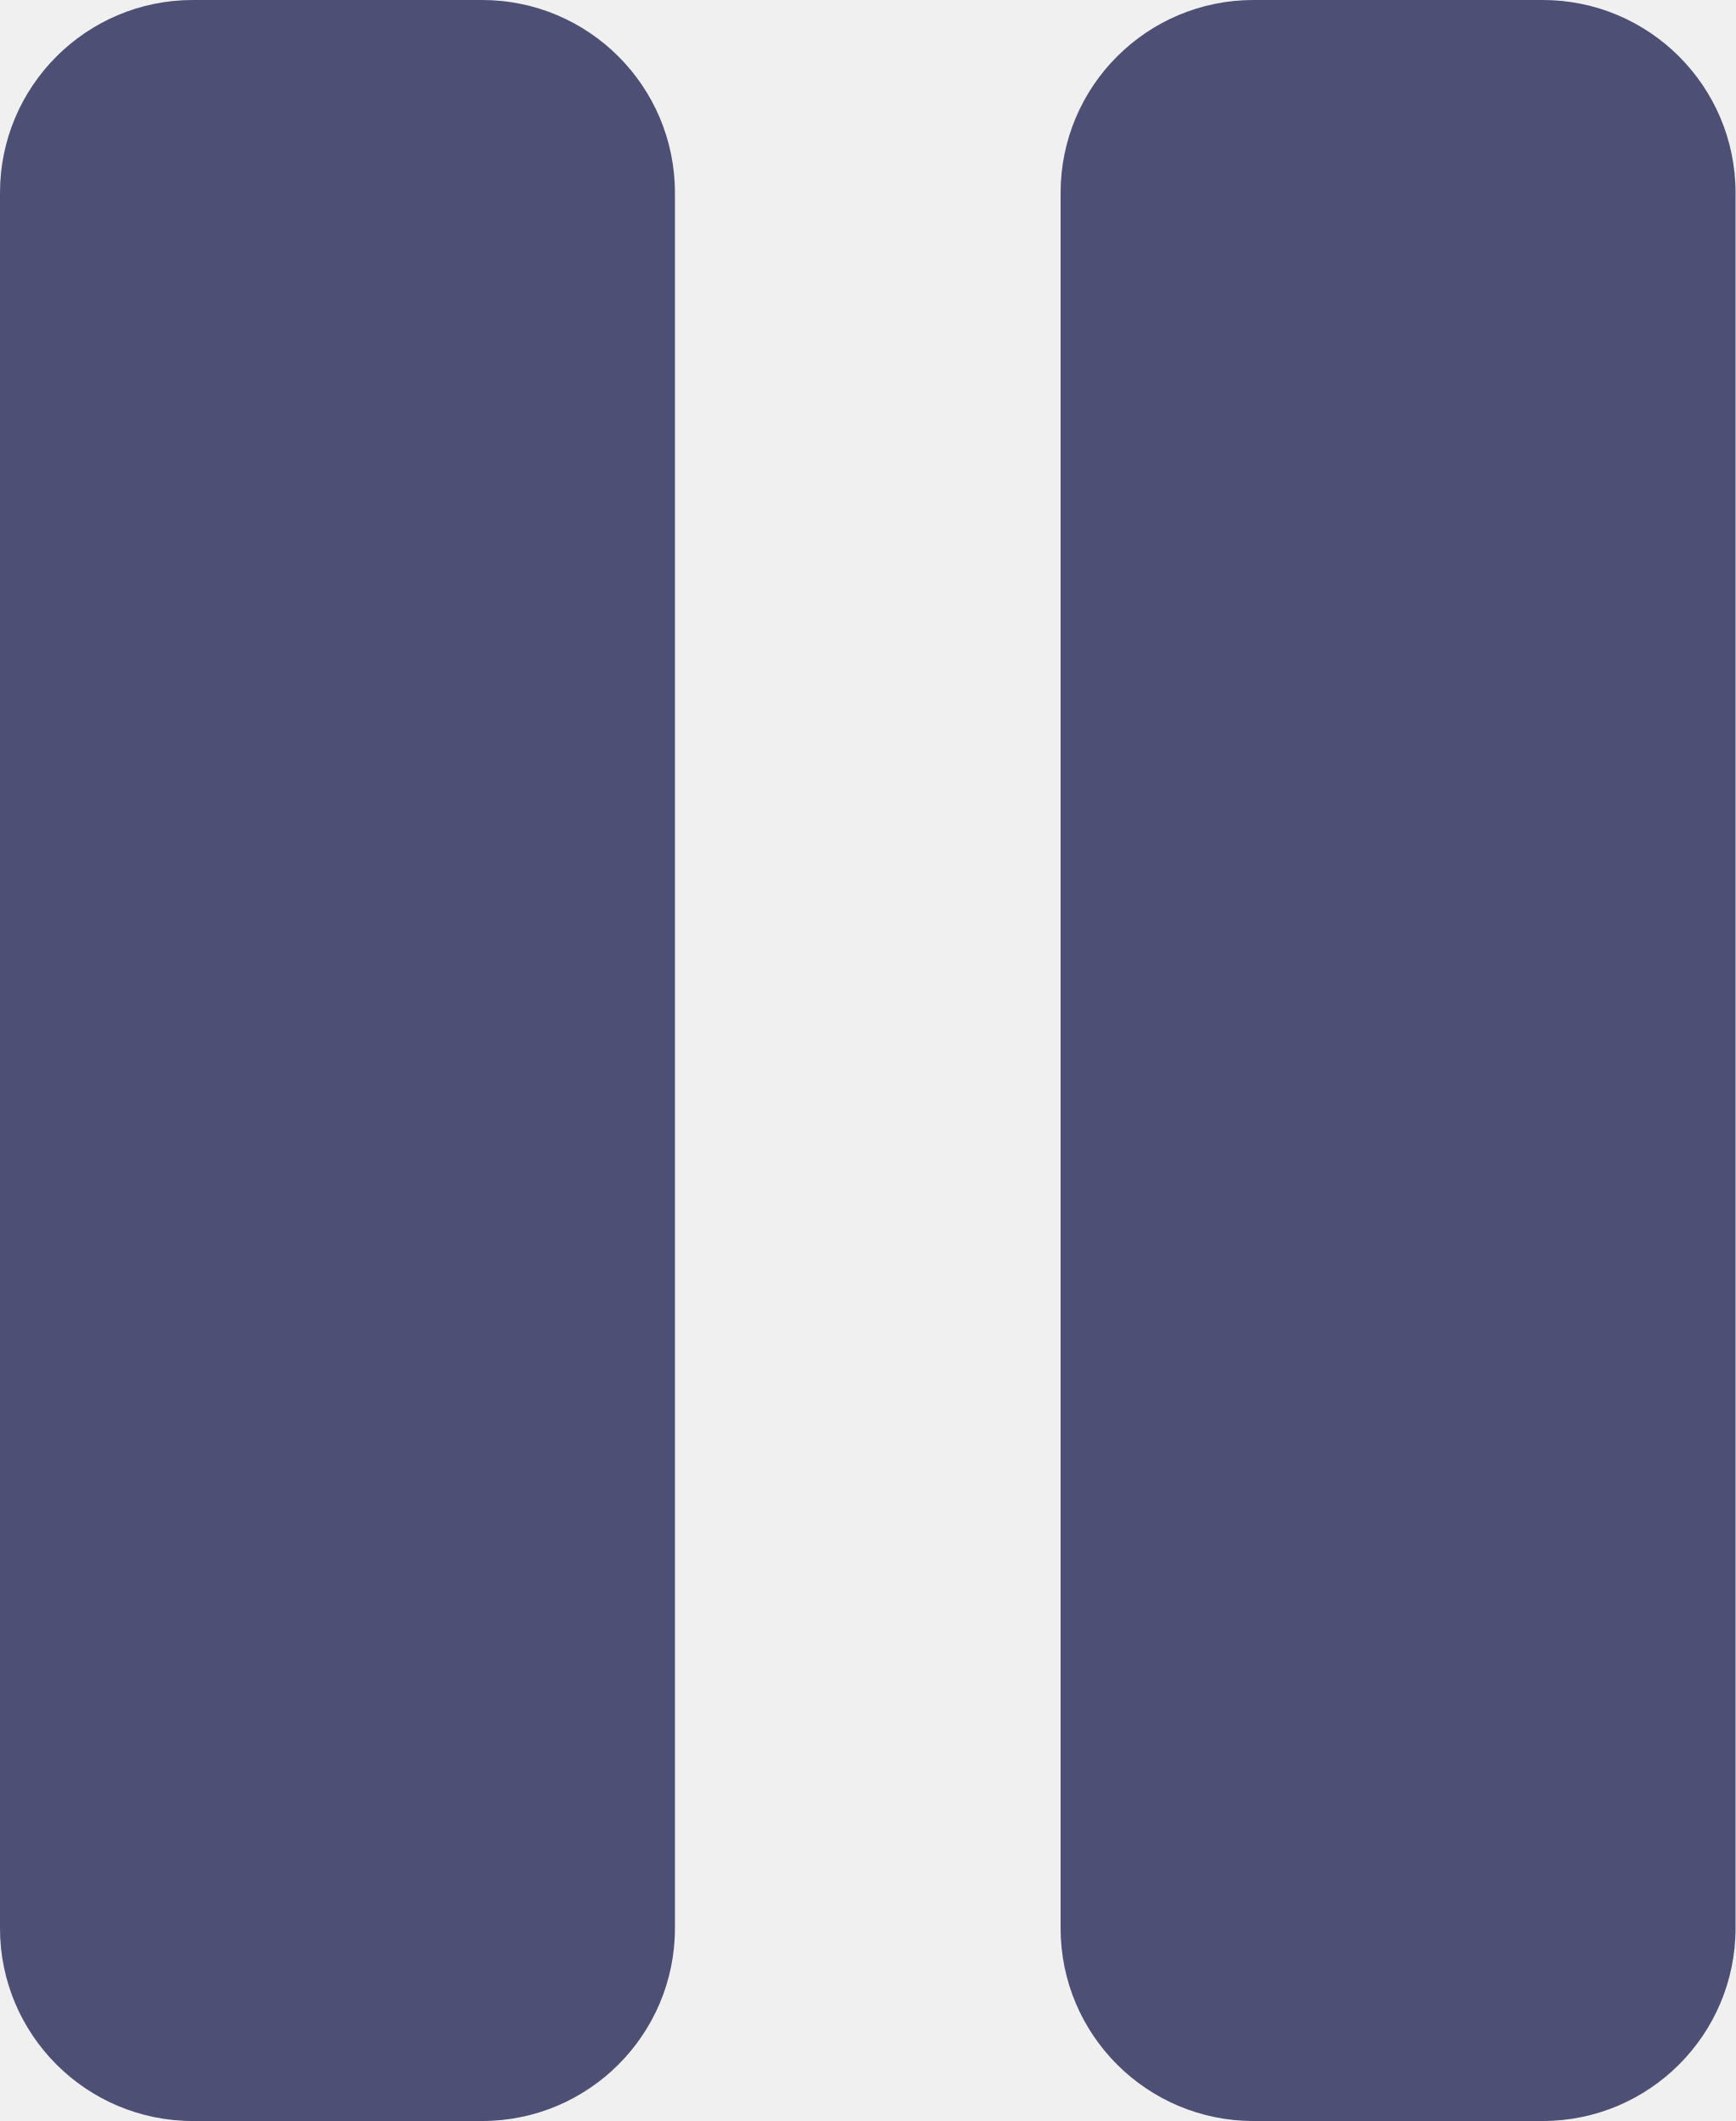
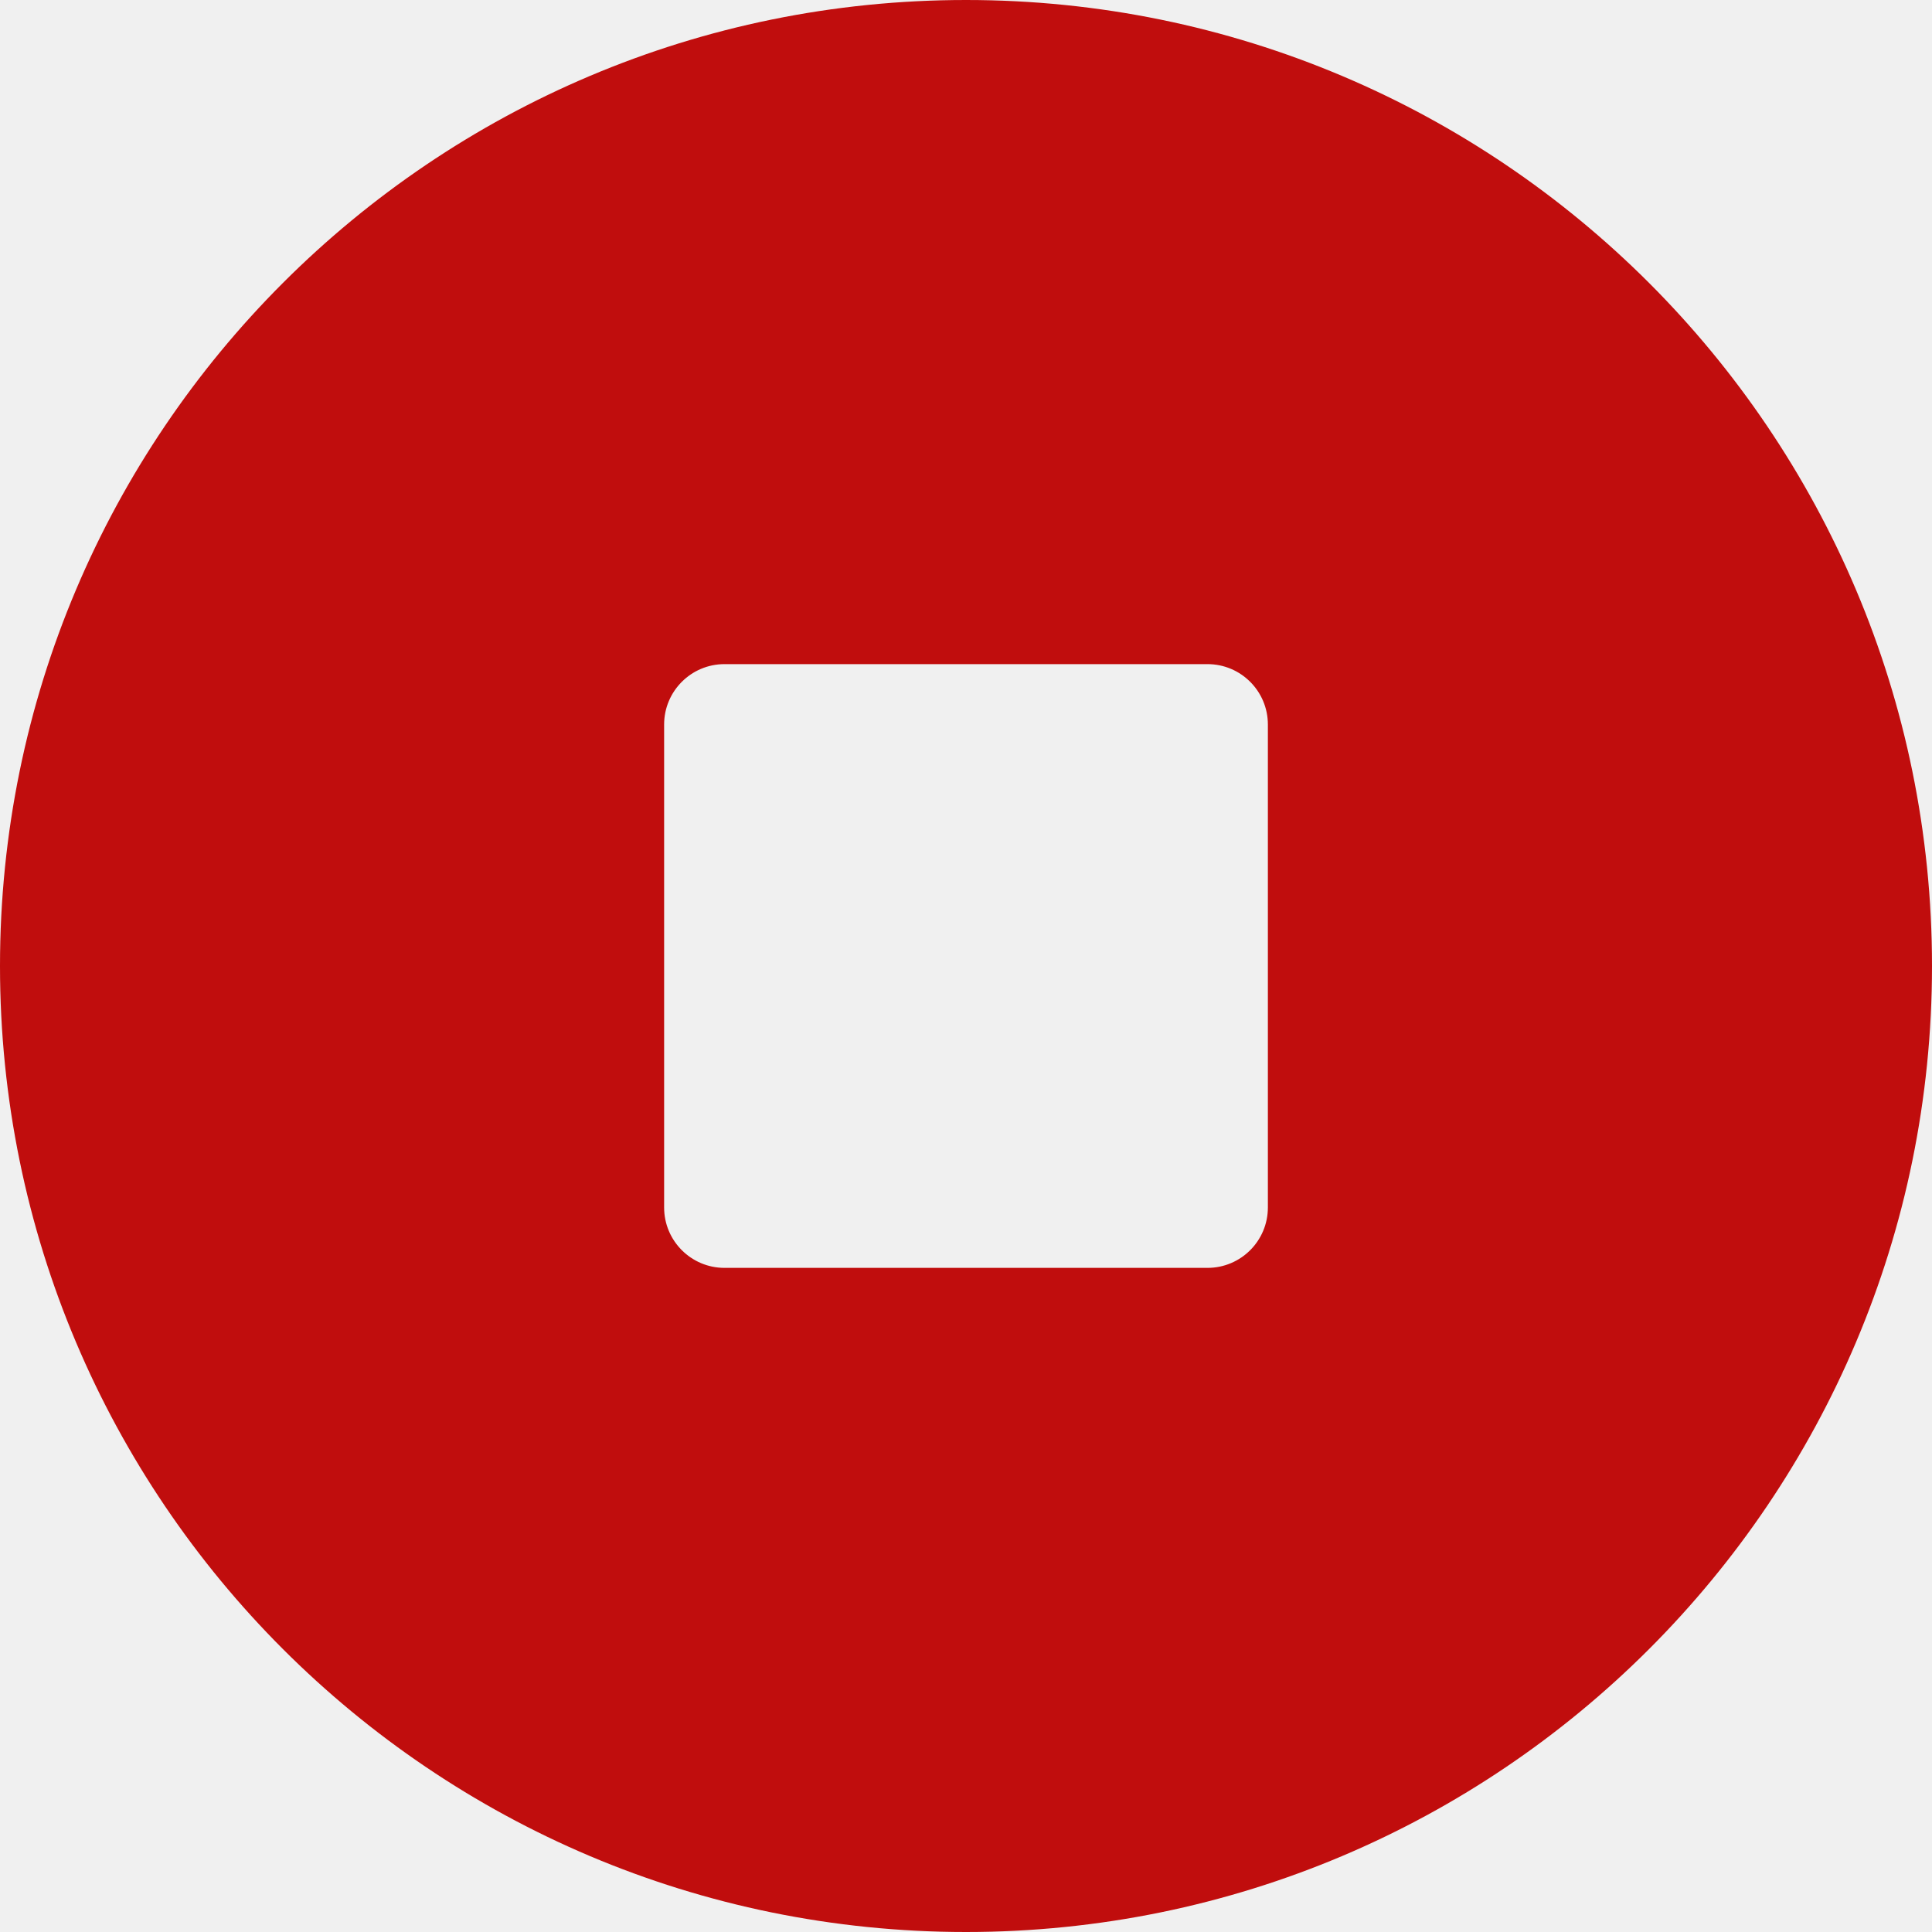
- <svg xmlns="http://www.w3.org/2000/svg" width="18" height="22" viewBox="0 0 18 22" fill="none">
-   <rect width="7" height="22" rx="2" fill="#4D4F75" />
-   <rect x="11" width="7" height="22" rx="2" fill="#4D4F75" />
+ <svg xmlns="http://www.w3.org/2000/svg" width="32" height="32" viewBox="0 0 32 32" fill="none">
+   <g clip-path="url(#clip0_1011_5364)">
+     <path d="M16 0C7.163 0 0 7.163 0 16C0 24.837 7.163 32 16 32C24.837 32 32 24.837 32 16C32 7.163 24.837 0 16 0ZM21 20C21 20.552 20.552 21 20 21H12C11.448 21 11 20.552 11 20V12C11 11.448 11.448 11 12 11H20C20.552 11 21 11.448 21 12V20Z" fill="#C00D0D" />
+   </g>
+   <defs>
+     <clipPath id="clip0_1011_5364">
+       <rect width="32" height="32" fill="white" />
+     </clipPath>
+   </defs>
</svg>
